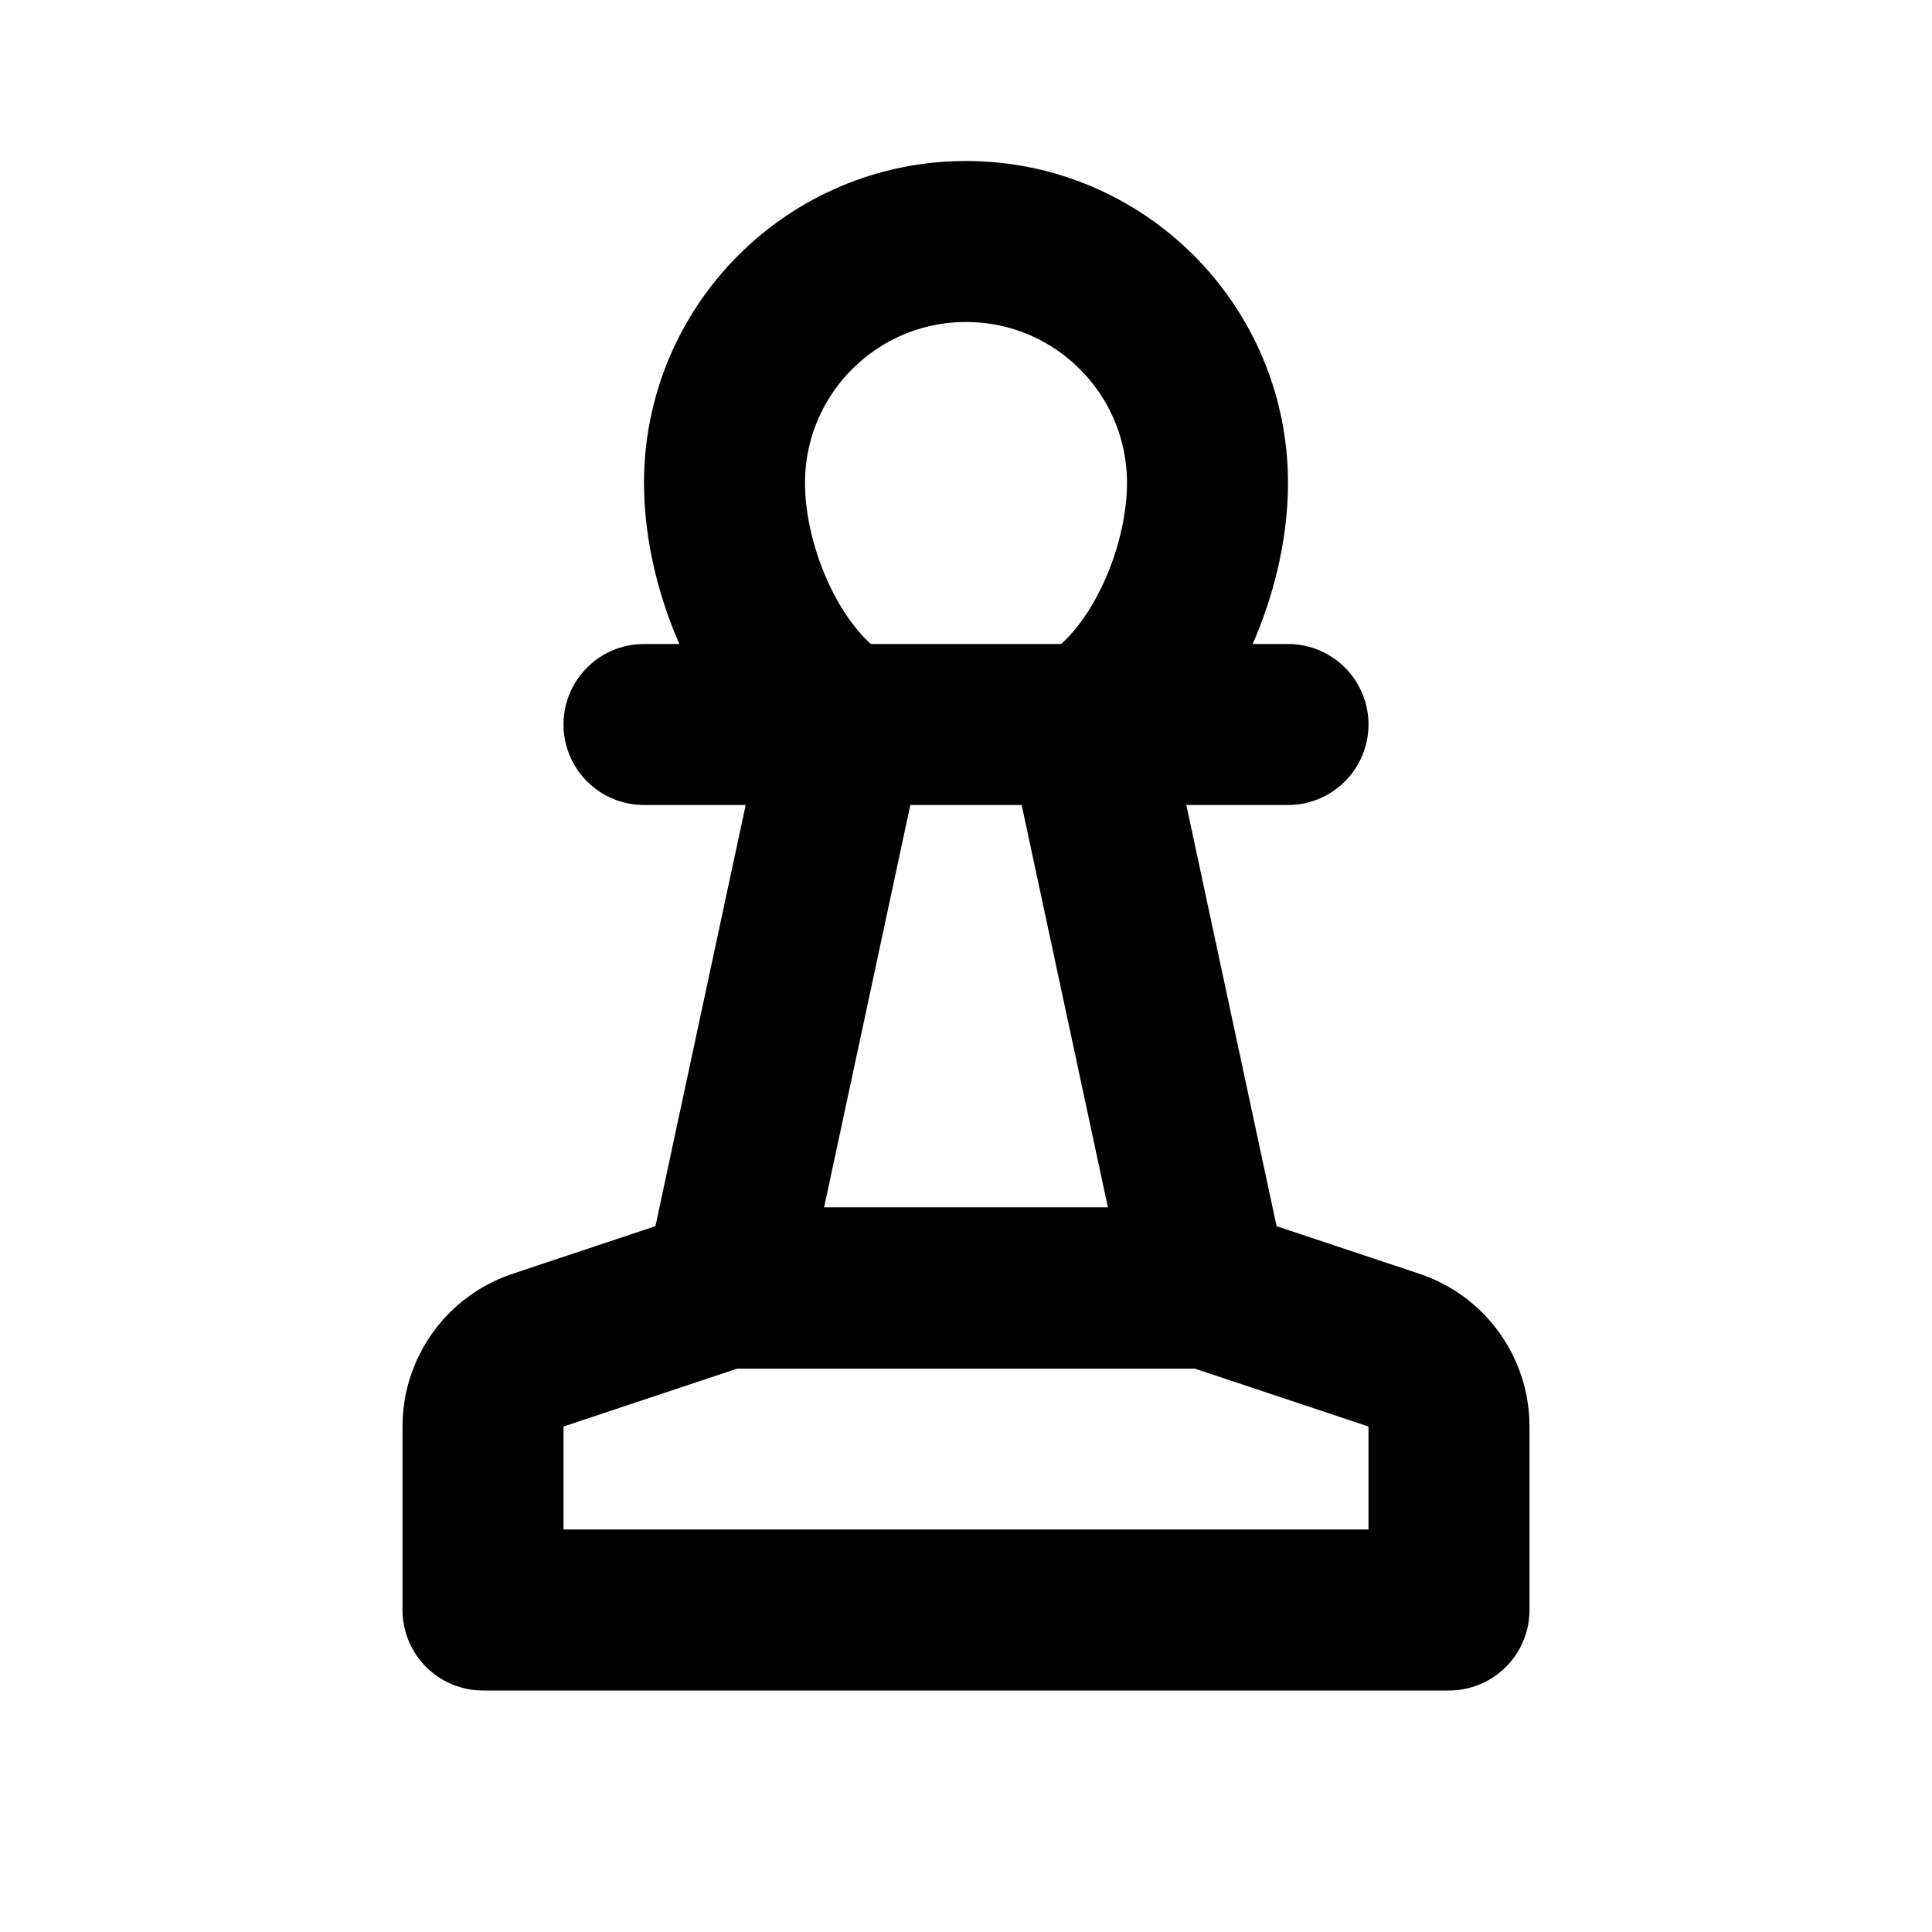
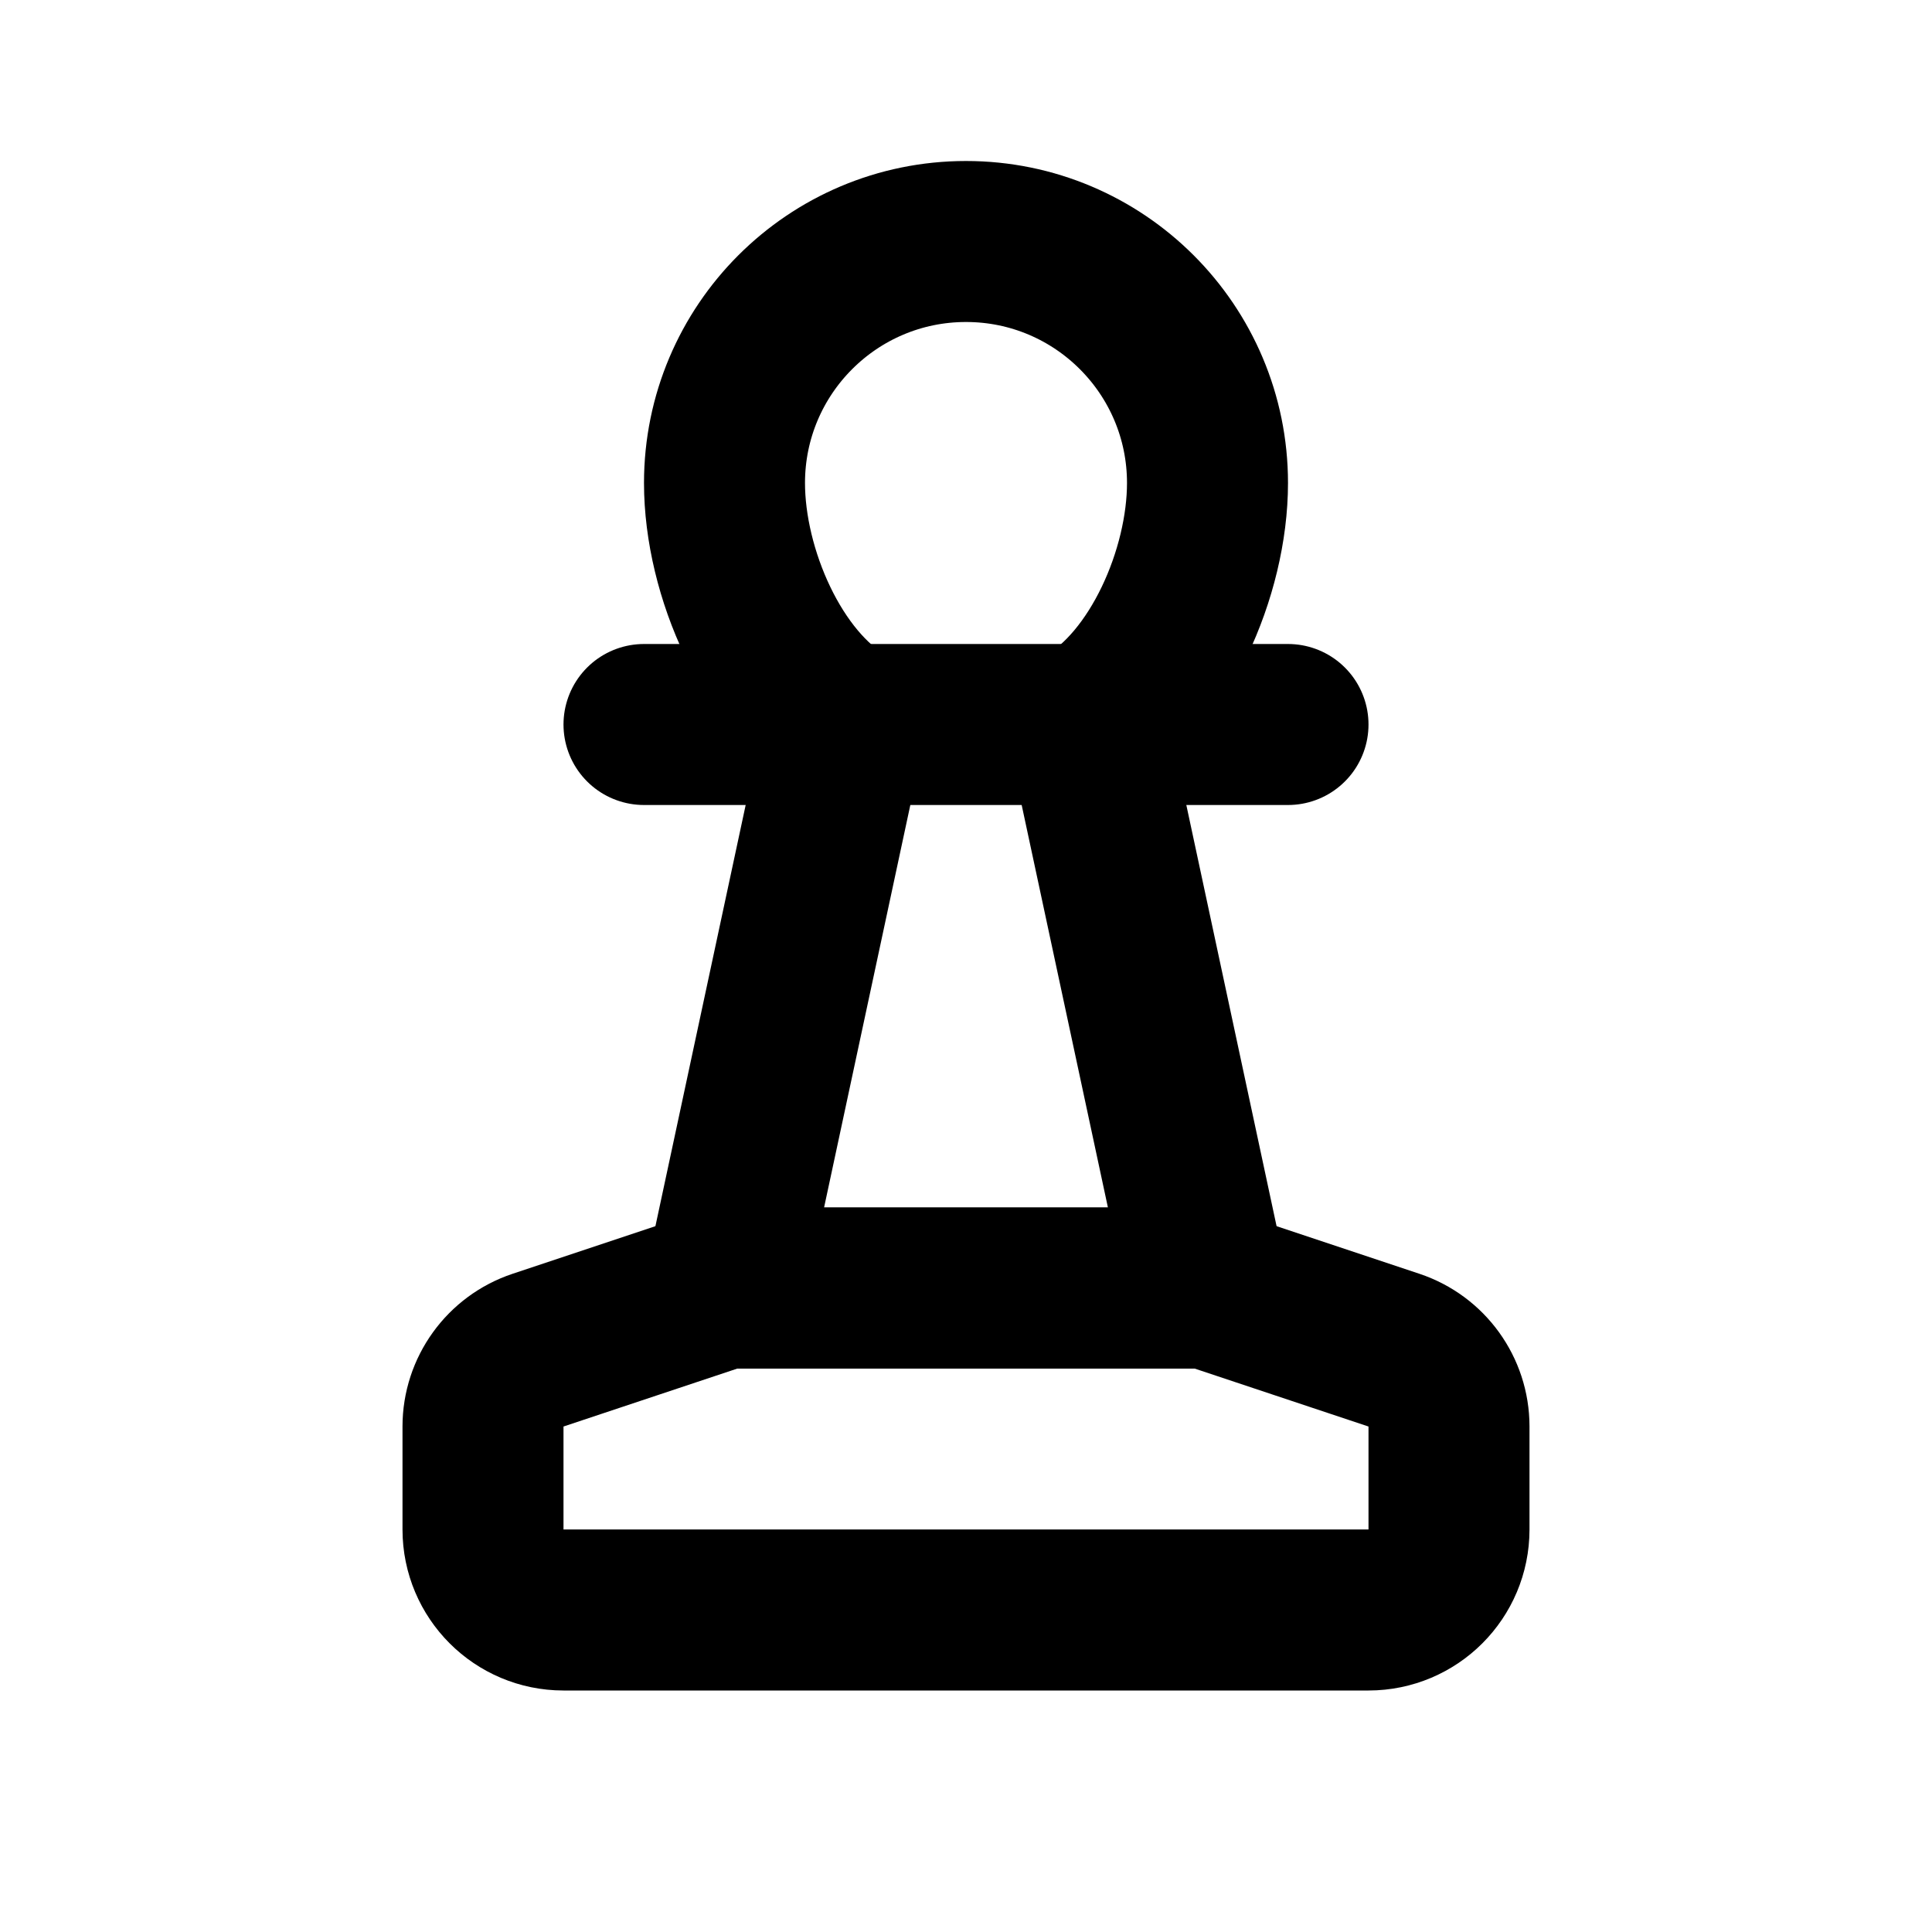
<svg xmlns="http://www.w3.org/2000/svg" class="icon icon-tabler icon-tabler-chess" width="24" height="24" viewBox="0 0 24 24" stroke-width="2" stroke="currentColor" fill="none" stroke-linecap="round" stroke-linejoin="round">
  <path stroke="none" d="M0 0h24v24H0z" fill="none" />
  <path d="M12 3a3 3 0 0 1 3 3c0 1.113 -.6 2.482 -1.5 3l1.5 7h-6l1.5 -7c-.9 -.518 -1.5 -1.887 -1.5 -3a3 3 0 0 1 3 -3z" />
  <path d="M8 9h8" />
-   <path d="M9 16l-2.316 .772a1 1 0 0 0 -.684 .949v2.279h12v-2.28a1 1 0 0 0 -.684 -.948l-2.316 -.772h-6z" />
+   <path d="M6.684 16.772a1 1 0 0 0 -.684 .949v1.279a1 1 0 0 0 1 1h10a1 1 0 0 0 1 -1v-1.28a1 1 0 0 0 -.684 -.948l-2.316 -.772h-6l-2.316 .772z" />
</svg>
